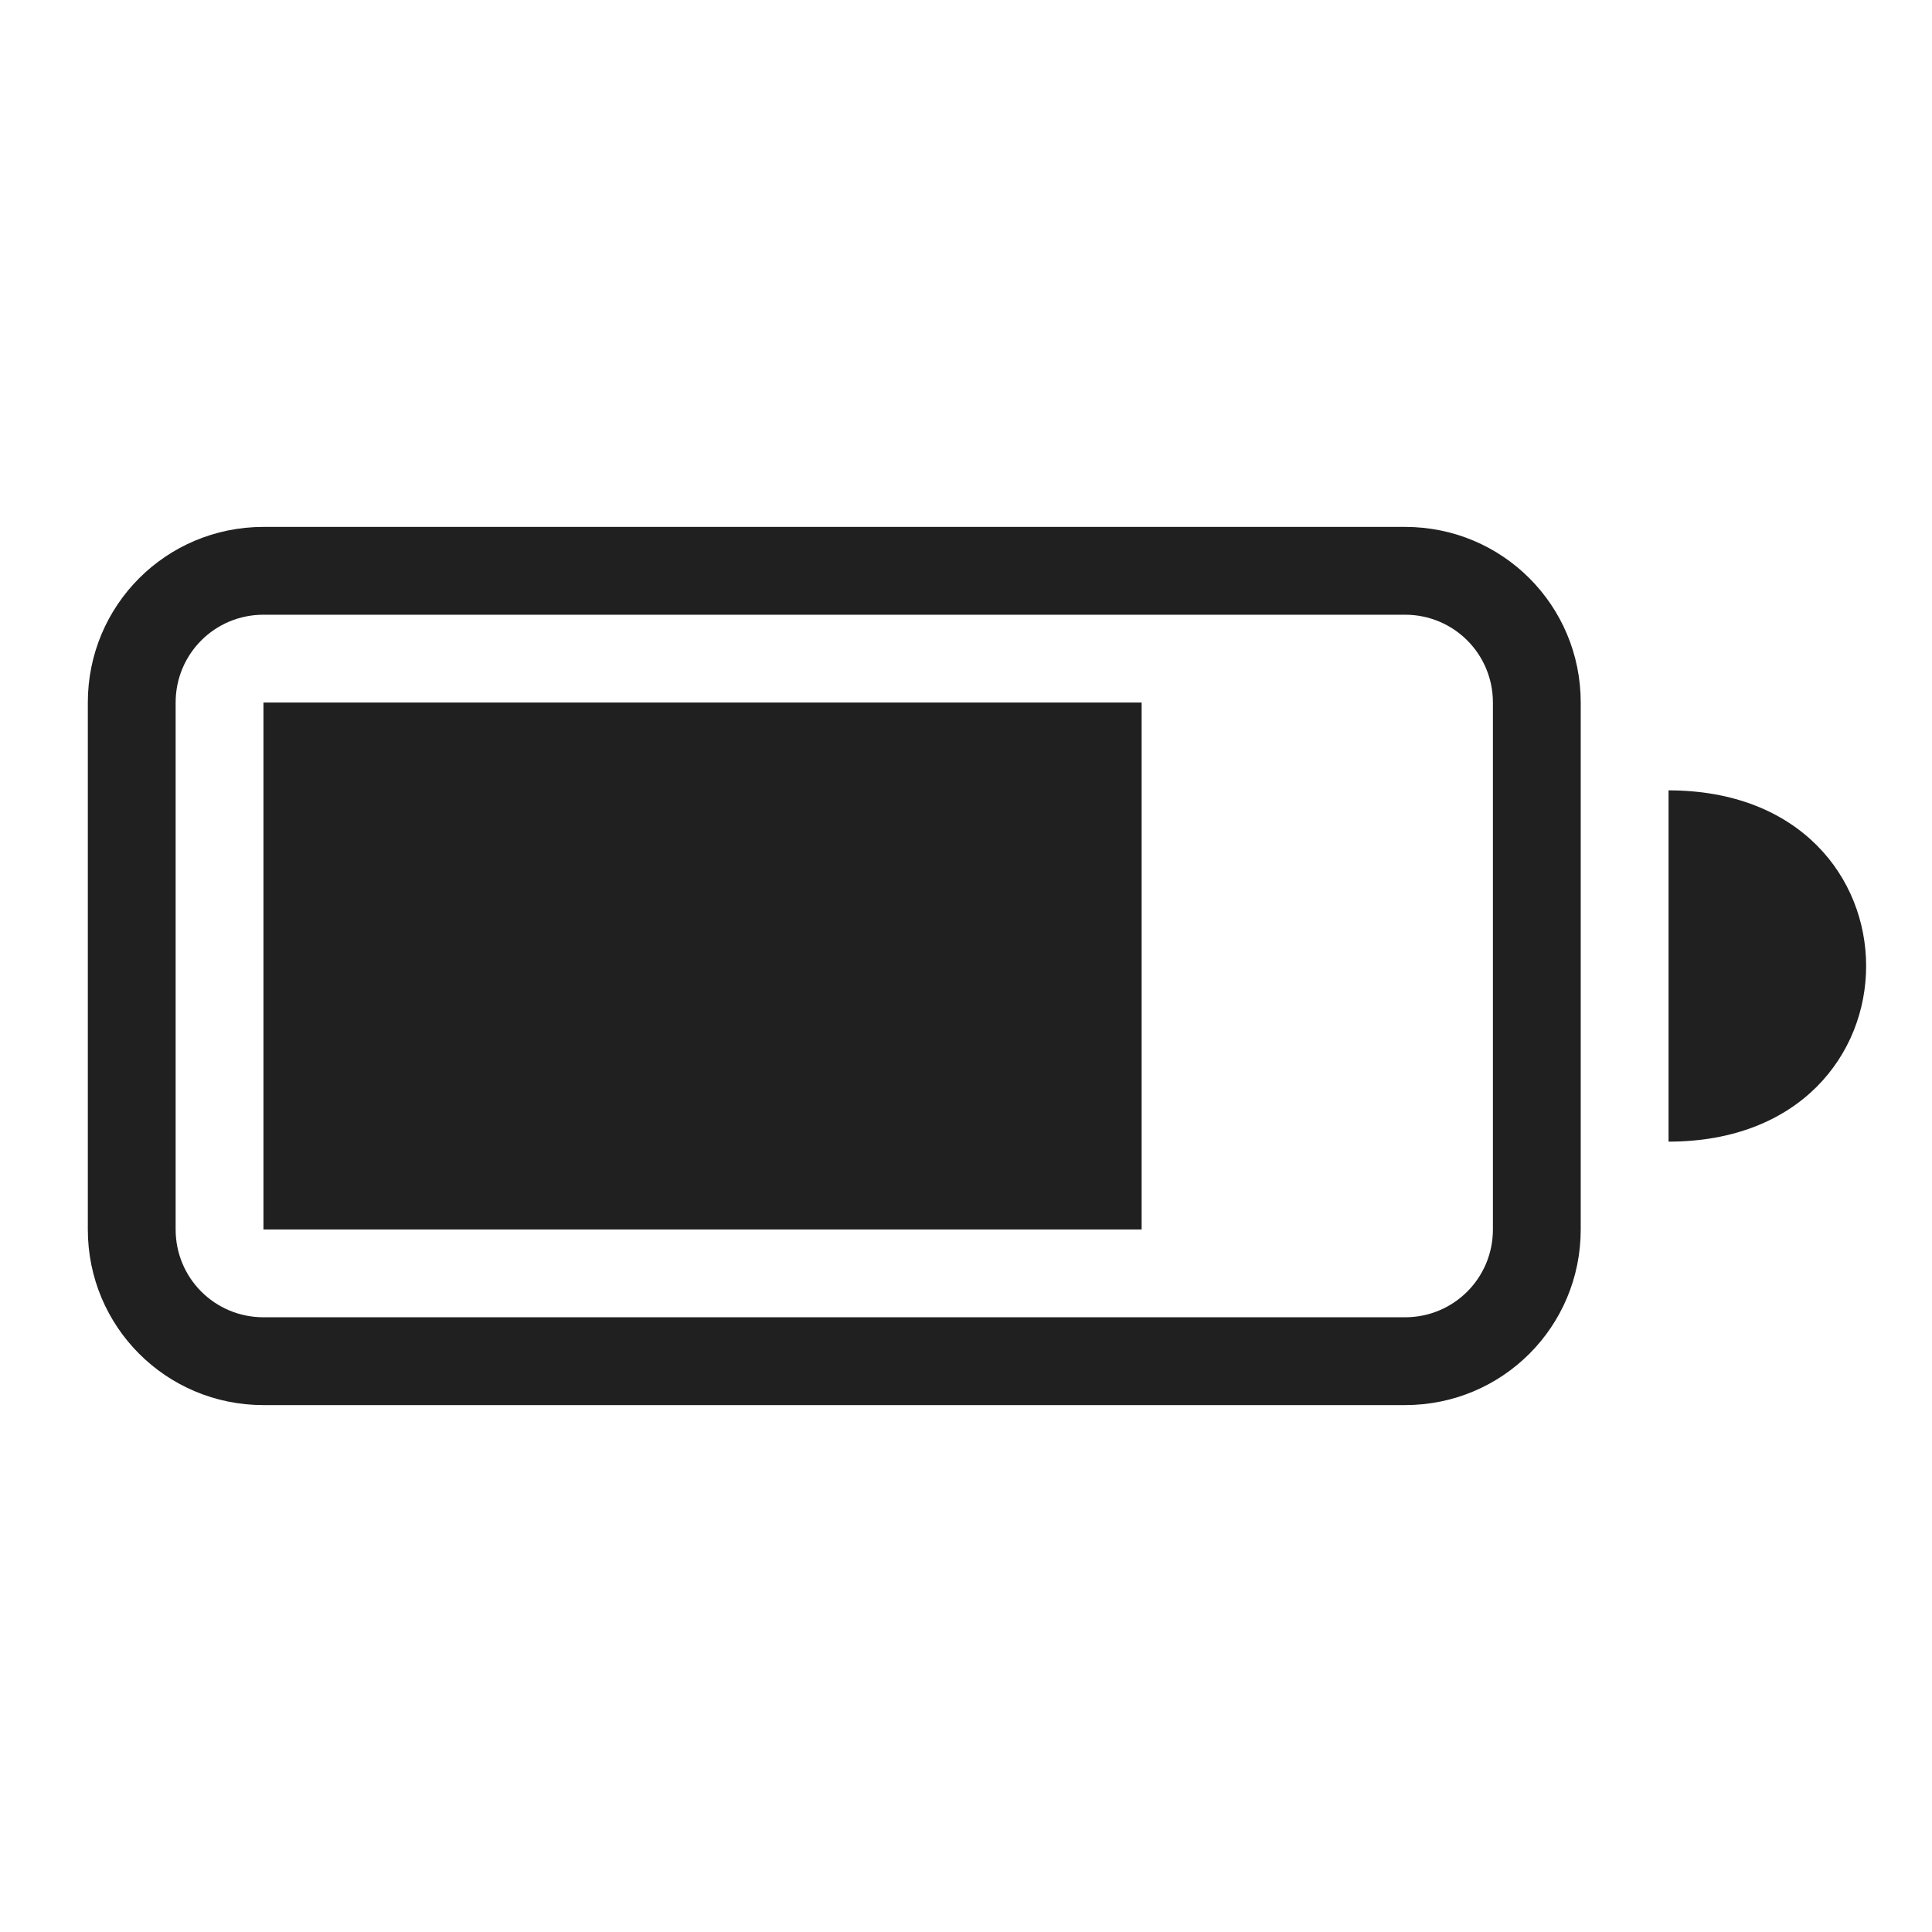
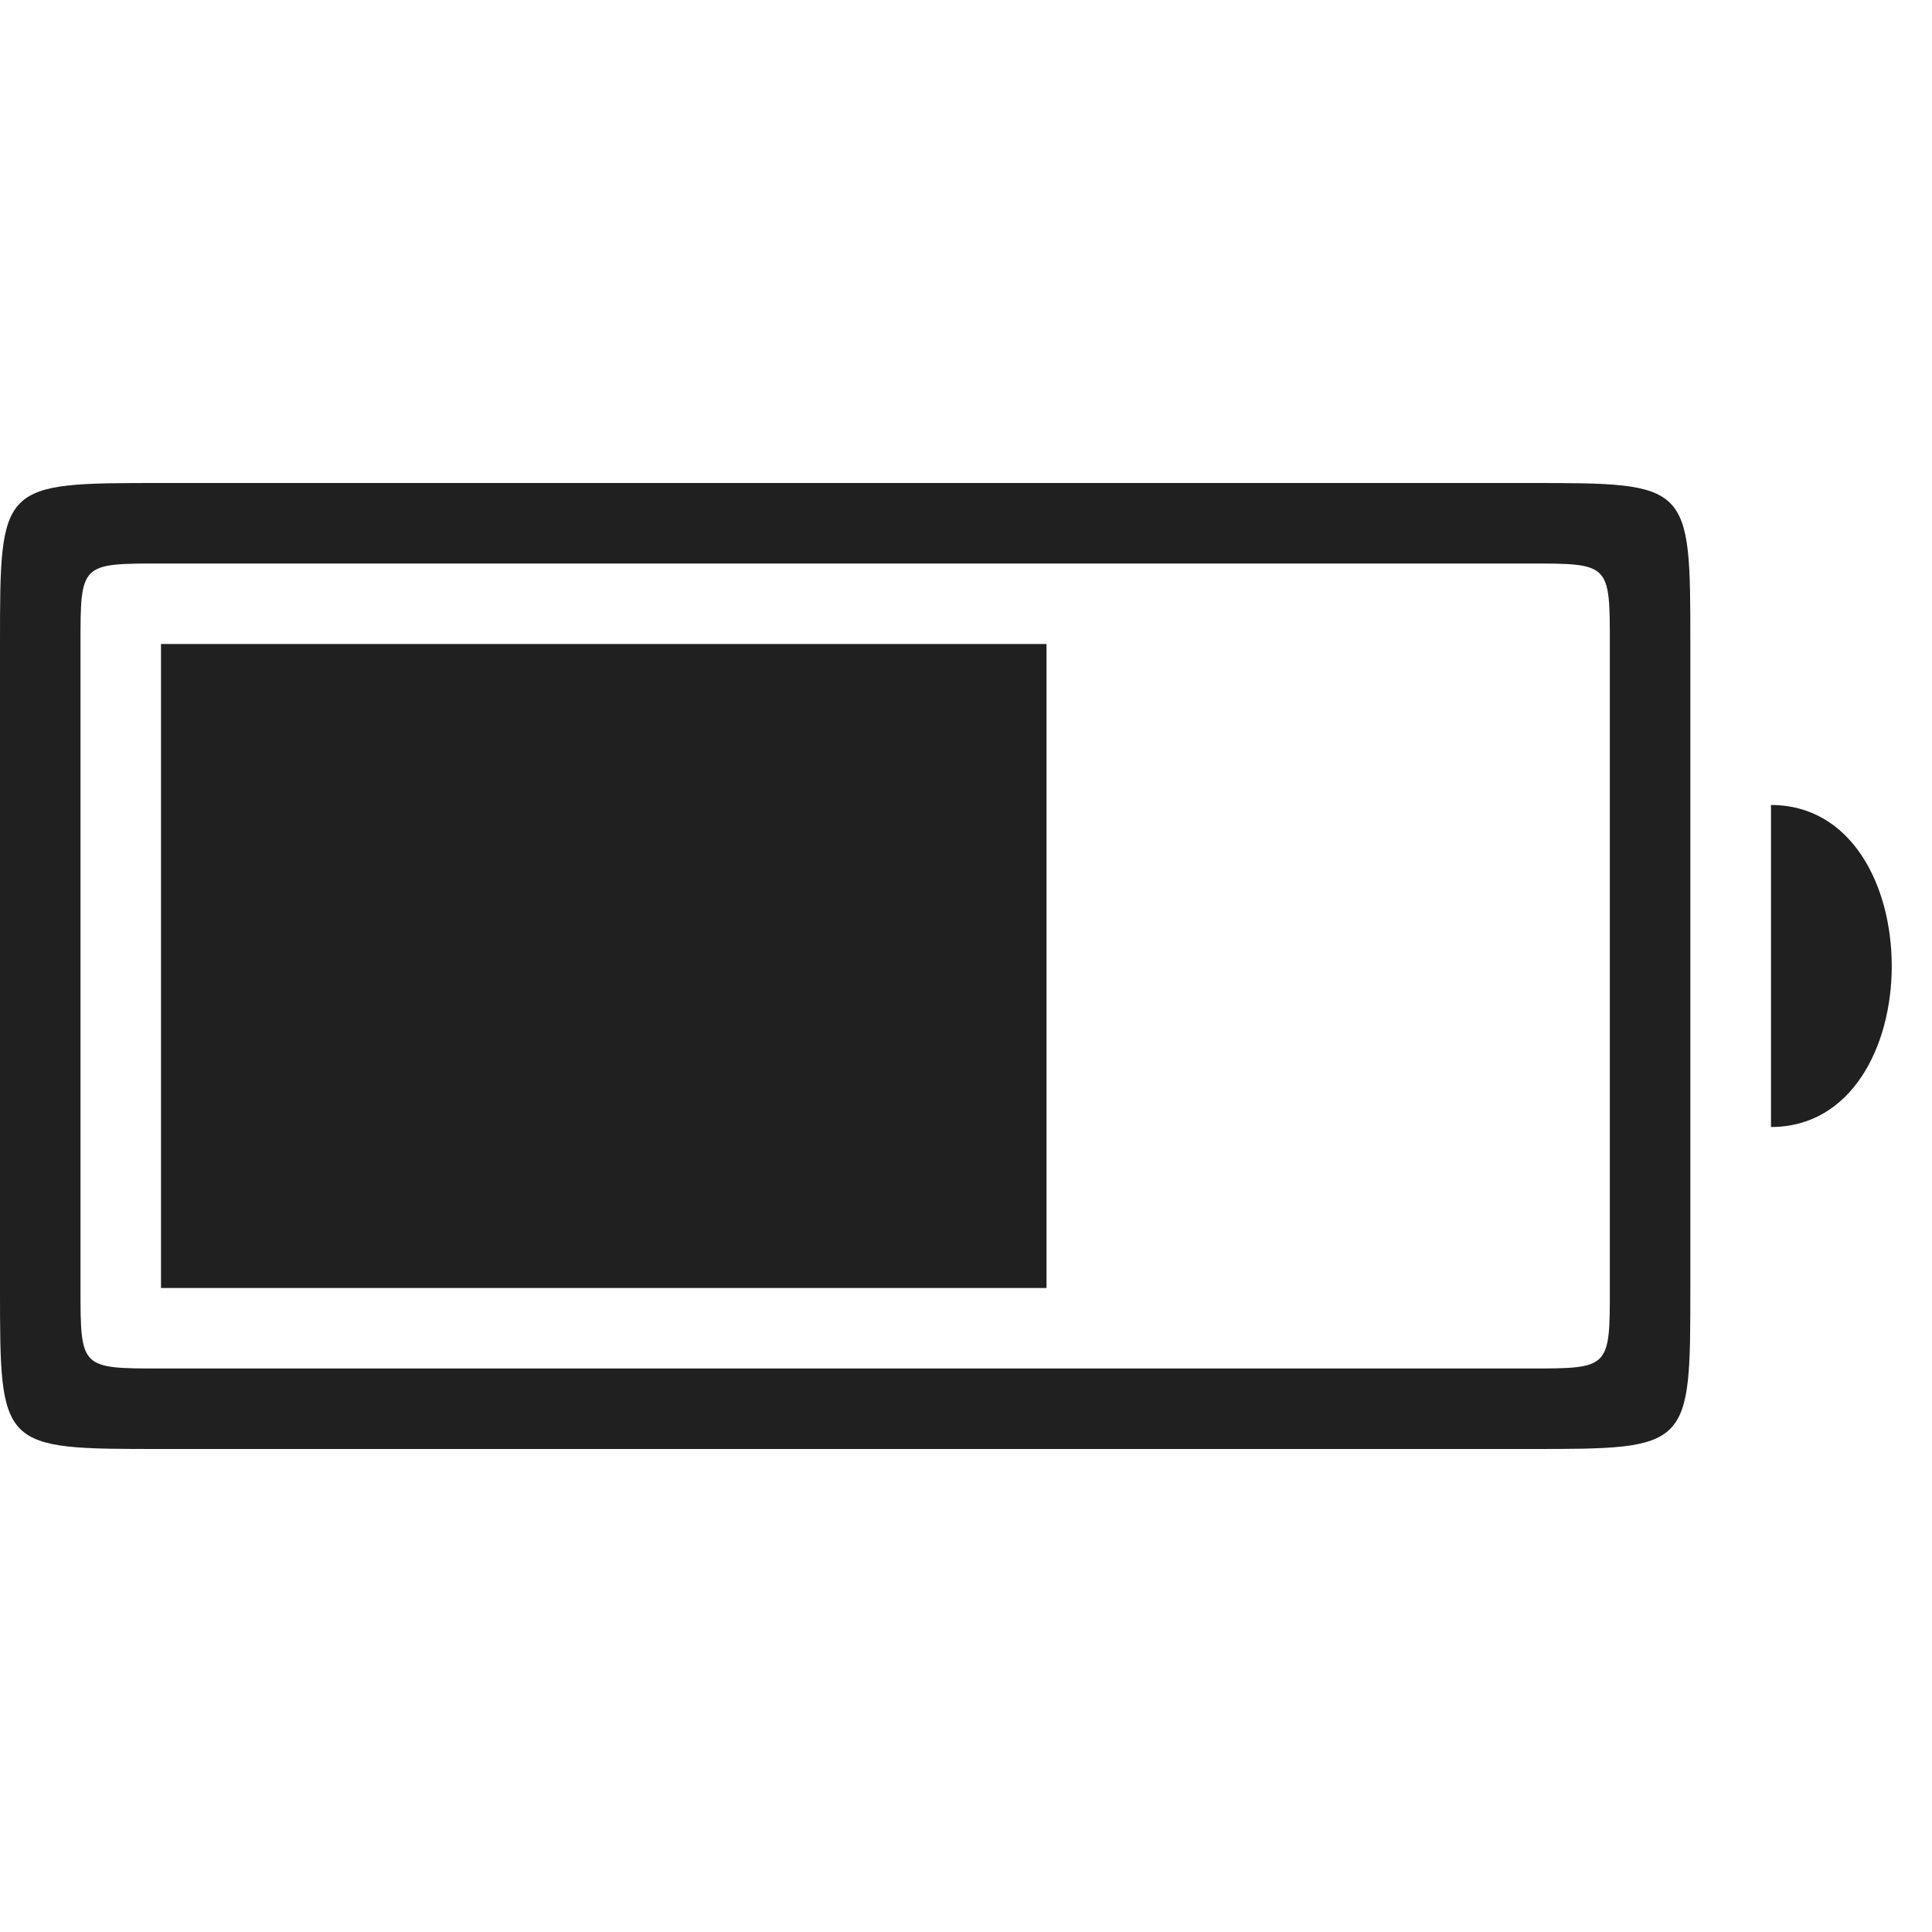
- <svg xmlns="http://www.w3.org/2000/svg" id="svg7384" style="enable-background:new" height="22" width="22" version="1.1">
+ <svg xmlns="http://www.w3.org/2000/svg" xmlns:xlink="http://www.w3.org/1999/xlink" id="svg7384" style="enable-background:new" height="24" width="24" version="1.1">
  <defs id="defs7386">
    <filter id="filter7554" style="color-interpolation-filters:sRGB">
      <feBlend id="feBlend7556" in2="BackgroundImage" mode="darken" />
    </filter>
+     <filter style="color-interpolation-filters:sRGB" id="filter7554-5">
+       <feBlend mode="darken" in2="BackgroundImage" id="feBlend7556-4" />
+     </filter>
+     <filter id="filter7554-6" style="color-interpolation-filters:sRGB">
+       <feBlend mode="darken" in2="BackgroundImage" id="feBlend7556-6" />
+     </filter>
+     <linearGradient x1="8.925" y1="6" x2="8.925" y2="19" id="linearGradient2868" xlink:href="#linearGradient3678" gradientUnits="userSpaceOnUse" gradientTransform="translate(-1,-2)" />
+     <linearGradient id="linearGradient3678">
+       <stop id="stop3680" style="stop-color:#ffffff;stop-opacity:1" offset="0" />
+       <stop id="stop3682" style="stop-color:#e6e6e6;stop-opacity:1" offset="1" />
+     </linearGradient>
+     <linearGradient x1="9" y1="3" x2="9" y2="21" id="linearGradient2393" xlink:href="#linearGradient3678" gradientUnits="userSpaceOnUse" gradientTransform="translate(-2,-1)" />
+     <linearGradient gradientTransform="translate(-1.000123,-5)" gradientUnits="userSpaceOnUse" xlink:href="#linearGradient3587-6-5-3" id="linearGradient2398" y2="21" x2="14" y1="3" x1="14" />
+     <linearGradient id="linearGradient3587-6-5-3">
+       <stop offset="0" style="stop-color:#000000;stop-opacity:1" id="stop3589-9-2-0" />
+       <stop offset="1" style="stop-color:#363636;stop-opacity:1" id="stop3591-7-4-7" />
+     </linearGradient>
+     <linearGradient gradientTransform="translate(-52.0968,-11.36383)" gradientUnits="userSpaceOnUse" xlink:href="#linearGradient3587-6-5-3" id="linearGradient2395" y2="27.364" x2="66.097" y1="9.364" x1="66.097" />
+     <linearGradient gradientUnits="userSpaceOnUse" xlink:href="#linearGradient3587-6-5-3" id="linearGradient7390" y2="13.496" x2="4.955" y1="2.684" x1="4.955" />
+     <linearGradient gradientUnits="userSpaceOnUse" xlink:href="#linearGradient3587-6-5-3" id="linearGradient7392" y2="11.649" x2="7.911" y1="4.576" x1="7.911" />
+     <linearGradient gradientUnits="userSpaceOnUse" xlink:href="#linearGradient3587-6-5-3" id="linearGradient7394" y2="13.317" x2="10.187" y1="2.774" x1="10.187" />
+     <linearGradient gradientUnits="userSpaceOnUse" xlink:href="#linearGradient3587-6-5-3" id="linearGradient7396" y2="15.183" x2="13.917" y1="0.882" x1="13.917" />
+     <linearGradient id="linearGradient5263">
+       <stop offset="0" style="stop-color:#a0d5ff;stop-opacity:1" id="stop5265" />
+       <stop offset="1" style="stop-color:#a0d5ff;stop-opacity:1" id="stop5267" />
+     </linearGradient>
+     <filter style="color-interpolation-filters:sRGB" id="filter7554-7">
+       <feBlend mode="darken" in2="BackgroundImage" id="feBlend7556-0" />
+     </filter>
  </defs>
-   <path style="clip-rule:evenodd;fill:#202020;fill-rule:evenodd;stroke-linejoin:round;stroke-miterlimit:1.414" d="M 3,6 C 1.892,6 1,6.892 1,8 v 6 c 0,1.108 0.892,2 2,2 h 13 c 1.108,0 2,-0.892 2,-2 V 8 C 18,6.892 17.108,6 16,6 Z m 0,1 h 13 c 0.554,0 1,0.446 1,1 v 6 c 0,0.554 -0.446,1 -1,1 H 3 C 2.446,15 2,14.554 2,14 V 8 C 2,7.446 2.446,7 3,7 Z m 0,1 v 6 H 13 V 8 Z M 19,9 V 13 c 3,0 3,-4 0,-4 z" id="path2-7" />
+   <path style="clip-rule:evenodd;fill:#202020;fill-opacity:1;fill-rule:evenodd;stroke-width:1.167;stroke-linejoin:round;stroke-miterlimit:1.414" d="M 2,6 C 0,6 0,6 0,8 v 8 c 0,2 0,2 2,2 h 16.998 c 2,0 2,0 2,-2 V 8 c 0,-2 0,-2 -2,-2 z m 0,1 h 16.998 c 1,0 1,0 1,1 v 8 c 0,1 0,1 -1,1 H 2 C 1,17 1,17 1,16 V 8 C 1,7 1,7 2,7 Z m 0,1 v 8 H 13 V 8 Z m 20,2 v 4 c 2,0 2,-4 0,-4 z" id="path2-7" />
</svg>
